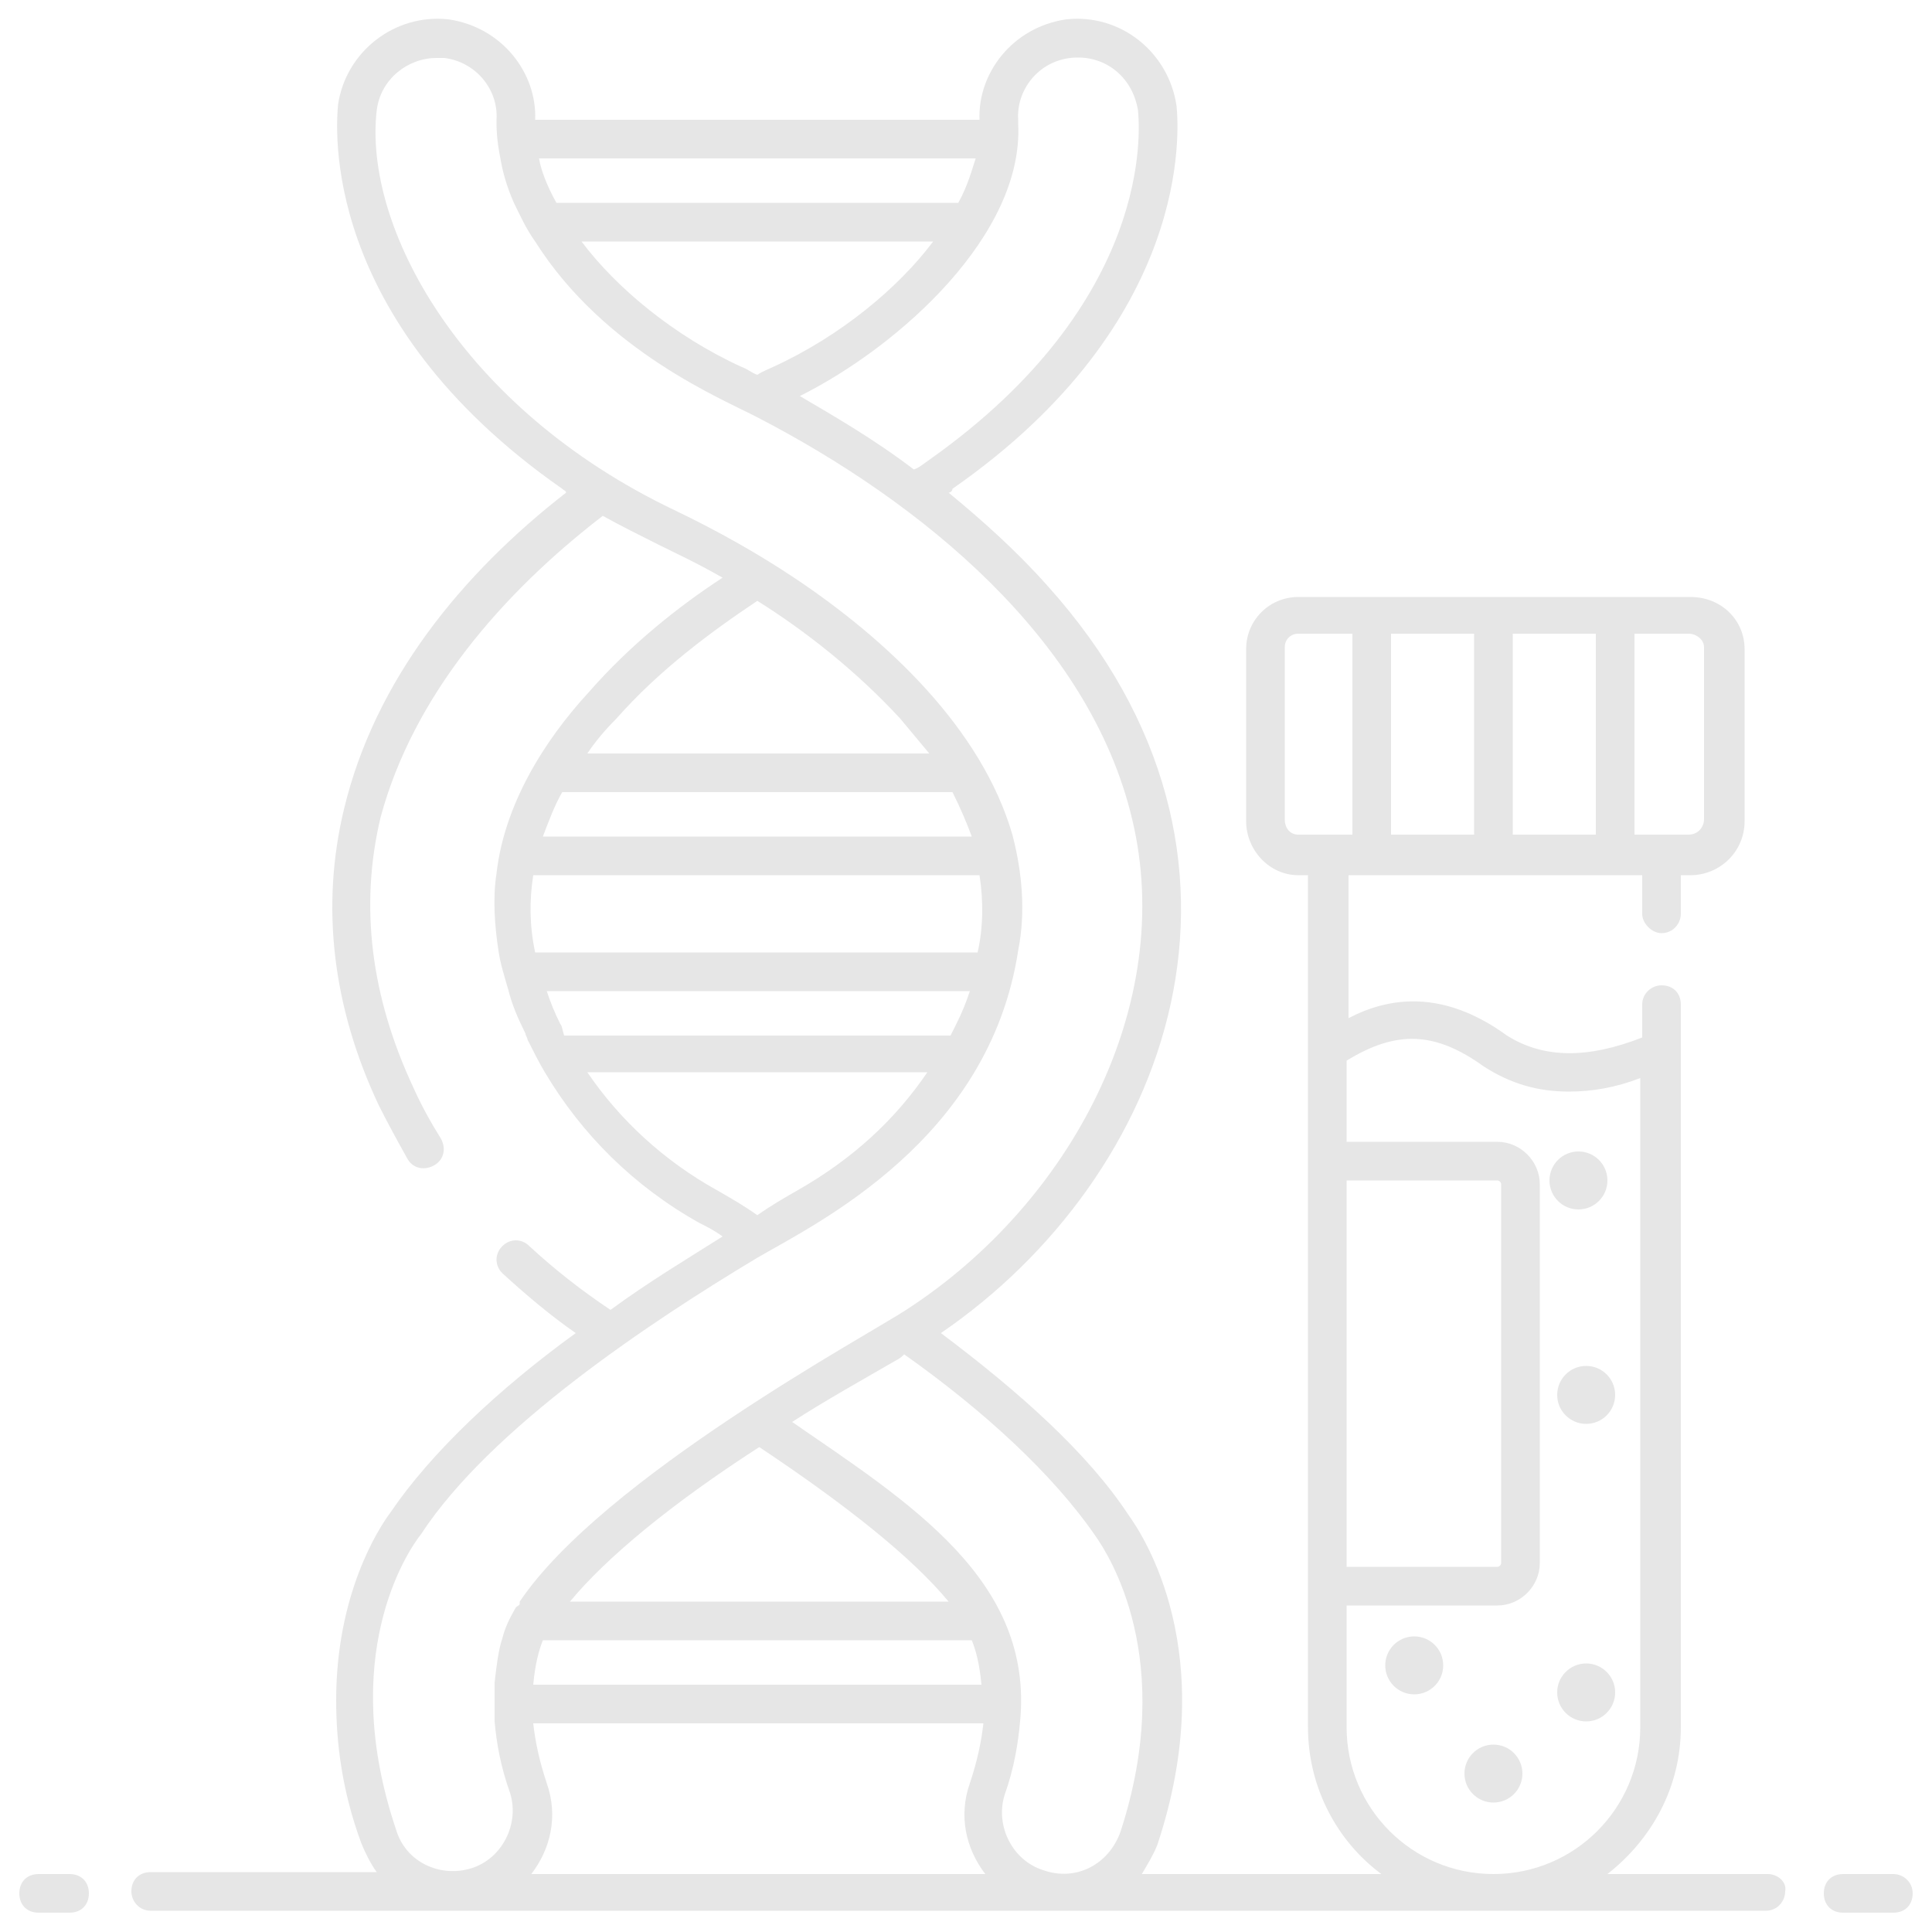
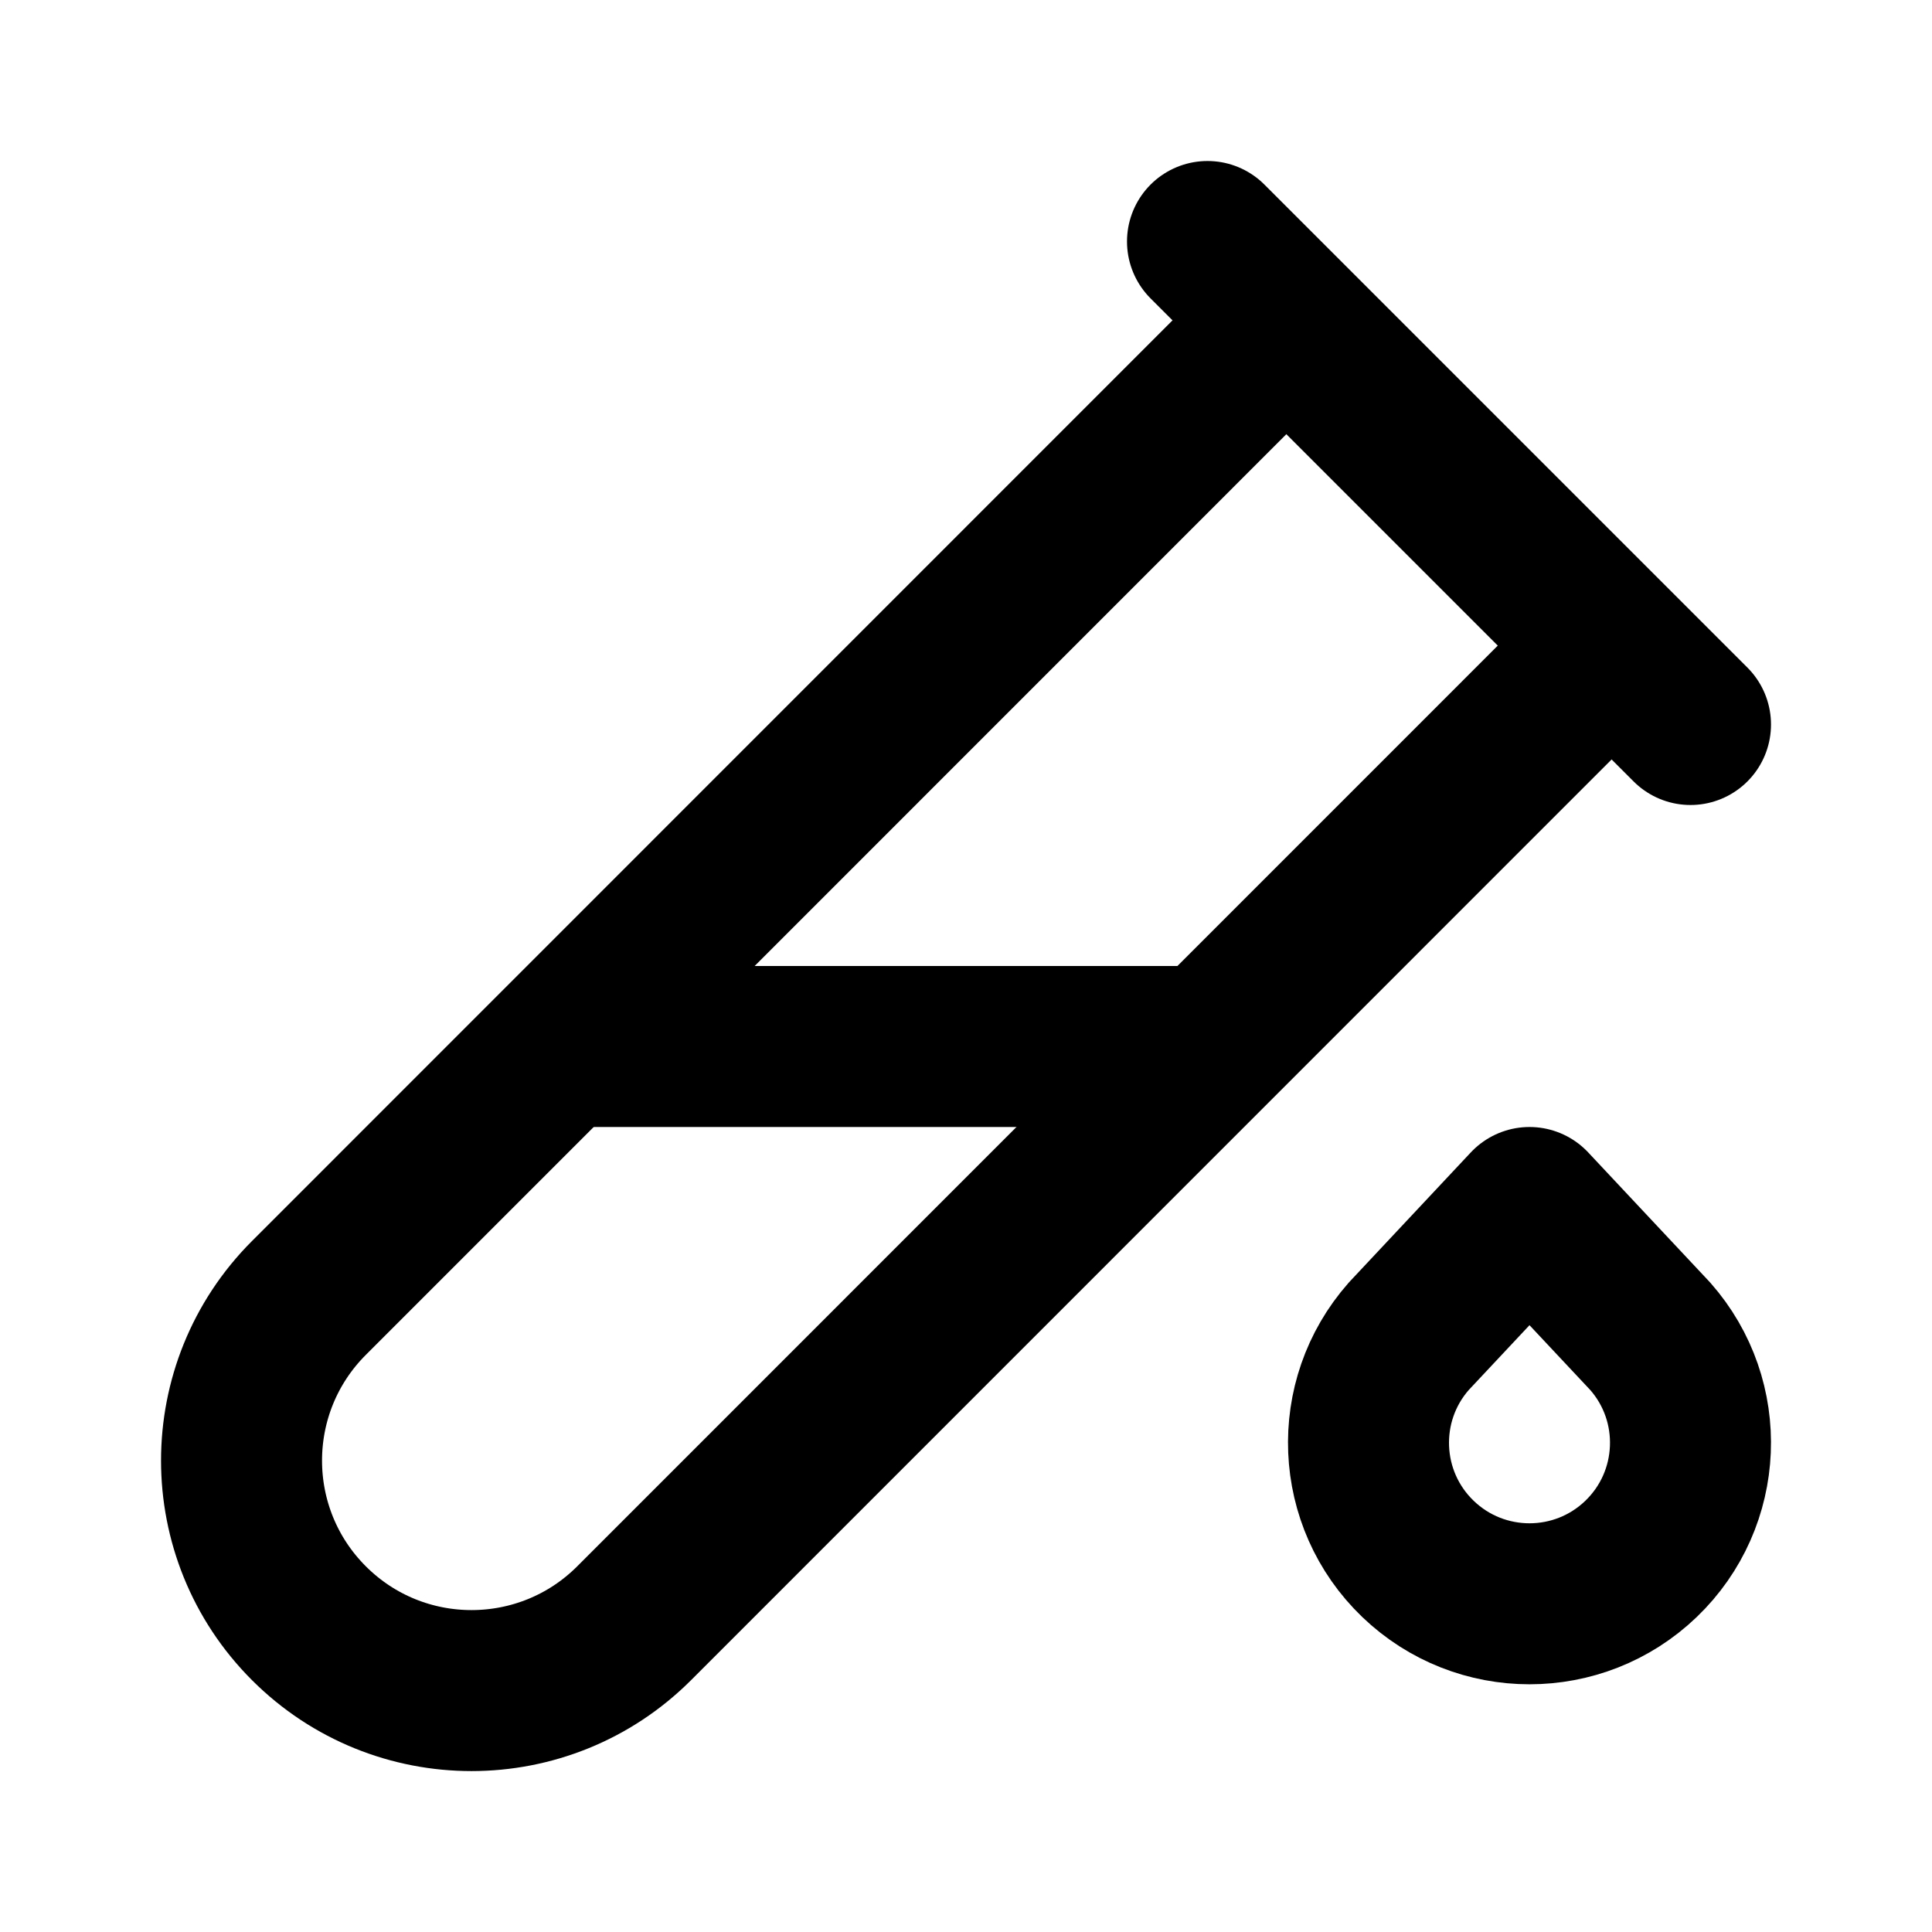
- <svg xmlns="http://www.w3.org/2000/svg" t="1727532791721" class="icon" viewBox="0 0 1024 1024" version="1.1" p-id="4517" width="256" height="256">
-   <path d="M36.864 993.28H20.48c-6.144 0-10.24 4.096-10.24 10.24s4.096 10.24 10.24 10.24h16.384c6.144 0 10.24-4.096 10.24-10.24s-4.096-10.24-10.24-10.24zM1003.52 993.28h-26.624c-6.144 0-10.24 4.096-10.24 10.24s4.096 10.24 10.24 10.24H1003.52c6.144 0 10.24-4.096 10.24-10.24s-5.12-10.24-10.24-10.24z" p-id="4518" fill="#e6e6e6" />
-   <path d="M836.608 625.664m-15.36 0a15.36 15.36 0 1 0 30.72 0 15.36 15.36 0 1 0-30.72 0Z" p-id="4519" fill="#e6e6e6" />
-   <path d="M840.704 739.328m-15.36 0a15.36 15.36 0 1 0 30.72 0 15.36 15.36 0 1 0-30.72 0Z" p-id="4520" fill="#e6e6e6" />
-   <path d="M749.568 882.688m-15.36 0a15.36 15.36 0 1 0 30.72 0 15.36 15.36 0 1 0-30.72 0Z" p-id="4521" fill="#e6e6e6" />
-   <path d="M840.704 897.024m-15.36 0a15.36 15.36 0 1 0 30.72 0 15.36 15.36 0 1 0-30.72 0Z" p-id="4522" fill="#e6e6e6" />
-   <path d="M791.552 940.032m-15.36 0a15.36 15.36 0 1 0 30.72 0 15.36 15.36 0 1 0-30.72 0Z" p-id="4523" fill="#e6e6e6" />
-   <path d="M936.96 993.28h-84.992c23.552-18.432 38.912-46.08 38.912-77.824V532.48c0-6.144-4.096-10.24-10.24-10.24-5.12 0-10.24 4.096-10.24 10.24v17.408c-28.672 11.264-52.224 11.264-71.68-1.024-33.792-24.576-62.464-20.48-83.968-9.216v-75.776H870.4v20.48c0 5.12 5.12 10.24 10.24 10.24 6.144 0 10.24-5.12 10.24-10.24v-20.48h5.12c15.36 0 28.672-12.288 28.672-28.672v-91.136c0-15.36-12.288-27.648-28.672-27.648H688.128c-15.36 0-27.648 12.288-27.648 27.648v91.136c0 15.36 12.288 28.672 27.648 28.672h5.12v451.584c0 31.744 15.36 60.416 38.912 77.824H605.184c3.072-5.12 6.144-10.24 8.192-15.36 33.792-101.376-7.168-163.84-15.36-175.104-21.504-32.768-58.368-65.536-99.328-96.256 119.808-81.92 186.368-251.904 56.32-396.288-16.384-18.432-34.816-34.816-52.224-49.152 1.024 0 2.048-1.024 2.048-2.048C632.832 169.984 624.64 67.584 623.616 56.32 619.52 27.648 593.92 7.168 565.248 10.24c-28.672 4.096-47.104 28.672-46.08 53.248h-235.52c1.024-24.576-17.408-49.152-46.08-53.248-28.672-3.072-54.272 17.408-58.368 45.056-1.024 11.264-10.24 113.664 118.784 203.776 1.024 1.024 2.048 1.024 2.048 2.048-55.296 43.008-101.376 99.328-117.76 167.936-12.288 51.2-6.144 104.448 18.432 156.672 5.12 10.24 10.24 19.456 15.36 28.672 3.072 5.12 9.216 6.144 14.336 3.072 5.12-3.072 6.144-9.216 3.072-14.336-5.12-8.192-10.24-17.408-14.336-26.624-22.528-48.128-28.672-96.256-17.408-143.36C219.136 368.64 266.24 314.368 319.488 273.408c9.216 5.12 19.456 10.24 29.696 15.36 8.192 4.096 19.456 9.216 33.792 17.408-23.552 15.36-49.152 35.84-70.656 60.416-24.576 26.624-45.056 60.416-49.152 96.256-2.048 13.312-1.024 27.648 1.024 40.96 1.024 7.168 3.072 13.312 5.12 20.48 2.048 8.192 5.12 15.36 9.216 23.552 0 1.024 1.024 2.048 1.024 3.072 3.072 6.144 6.144 12.288 9.216 17.408 19.456 32.768 47.104 60.416 81.92 79.872 4.096 2.048 8.192 4.096 12.288 7.168-19.456 12.288-39.936 24.576-59.392 38.912-15.36-10.24-29.696-21.504-43.008-33.792-4.096-4.096-10.24-4.096-14.336 0-4.096 4.096-4.096 10.24 0 14.336 12.288 11.264 25.6 22.528 38.912 31.744-40.96 29.696-76.8 63.488-98.304 95.232-6.144 8.192-28.672 43.008-28.672 99.328 0 22.528 3.072 48.128 13.312 75.776 2.048 5.12 5.12 11.264 8.192 15.36H79.872c-6.144 0-10.24 4.096-10.24 10.24 0 5.12 4.096 10.24 10.24 10.24h856.064c6.144 0 10.24-5.12 10.24-10.24 1.024-5.12-4.096-9.216-9.216-9.216zM539.648 65.536v-2.048c-1.024-15.36 10.24-30.72 27.648-32.768 17.408-2.048 32.768 9.216 35.84 27.648 1.024 10.24 8.192 101.376-110.592 185.344-3.072 2.048-5.12 4.096-8.192 5.12-21.504-16.384-43.008-28.672-60.416-38.912 53.248-26.624 118.784-86.016 115.712-144.384zM409.6 194.56c-2.048 1.024-5.12 2.048-8.192 4.096-3.072-1.024-5.12-3.072-8.192-4.096-35.84-16.384-66.56-41.984-84.992-66.56h186.368c-18.432 24.576-49.152 50.176-84.992 66.56zM517.12 83.968c-2.048 6.144-4.096 14.336-9.216 23.552H294.912c-5.12-9.216-8.192-17.408-9.216-23.552h231.424z m-190.464 296.96c22.528-25.6 50.176-46.08 74.752-62.464 24.576 15.36 52.224 36.864 75.776 62.464l15.36 18.432H311.296c4.096-6.144 9.216-12.288 15.36-18.432zM297.984 419.84h206.848c4.096 8.192 7.168 15.36 10.24 23.552H287.744c3.072-8.192 6.144-16.384 10.24-23.552z m-14.336 84.992c-3.072-14.336-3.072-27.648-1.024-40.96h236.544c2.048 13.312 2.048 27.648-1.024 40.96H283.648zM296.96 542.72c-3.072-6.144-5.12-11.264-7.168-17.408h224.256c-2.048 6.144-4.096 11.264-7.168 17.408l-3.072 6.144h-204.8c-1.024-3.072-1.024-5.12-2.048-6.144z m82.944 88.064c-27.648-15.36-51.2-36.864-68.608-62.464H491.52c-17.408 25.6-39.936 46.08-68.608 62.464-7.168 4.096-14.336 8.192-21.504 13.312-7.168-5.12-14.336-9.216-21.504-13.312zM275.456 849.92c0 1.024-1.024 1.024-2.048 2.048-1.024 2.048-5.12 8.192-7.168 16.384-2.048 6.144-3.072 14.336-4.096 23.552v20.48c1.024 11.264 3.072 23.552 8.192 37.888 5.12 16.384-4.096 34.816-20.48 39.936s-34.816-3.072-39.936-20.48c-30.72-91.136 5.12-146.432 13.312-156.672 36.864-56.32 121.856-112.64 178.176-146.432 31.744-18.432 122.88-62.464 138.24-162.816 4.096-20.48 2.048-41.984-3.072-61.44-16.384-56.32-66.56-103.424-115.712-136.192-18.432-12.288-39.936-24.576-63.488-35.84-113.664-54.272-164.864-150.528-157.696-211.968 2.048-16.384 16.384-27.648 31.744-27.648h4.096c16.384 2.048 28.672 16.384 27.648 32.768v2.048c0 2.048 0 8.192 2.048 18.432 1.024 6.144 3.072 14.336 7.168 23.552 3.072 6.144 6.144 13.312 11.264 20.48 36.864 58.368 100.352 83.968 117.76 93.184 87.04 45.056 176.128 117.76 198.656 212.992 23.552 98.304-32.768 203.776-119.808 260.096-18.432 12.288-160.768 89.088-204.8 154.624v1.024z m26.624-1.024c19.456-23.552 54.272-52.224 100.352-81.92 46.08 30.72 80.896 58.368 100.352 81.92H302.08z m212.992 20.48c2.048 5.12 4.096 12.288 5.12 23.552H282.624c1.024-11.264 3.072-18.432 5.12-23.552h227.328zM281.6 993.28c10.24-13.312 14.336-30.72 8.192-48.128-4.096-12.288-6.144-22.528-7.168-31.744h238.592c-1.024 9.216-3.072 19.456-7.168 31.744-6.144 17.408-2.048 34.816 8.192 48.128H281.6z m271.36-2.048c-16.384-5.12-25.6-23.552-20.48-39.936 5.12-14.336 7.168-27.648 8.192-38.912 7.168-74.752-58.368-115.712-120.832-158.72 17.408-11.264 35.84-21.504 55.296-32.768 2.048-1.024 3.072-2.048 4.096-3.072 41.984 29.696 78.848 63.488 101.376 96.256 7.168 10.24 43.008 65.536 13.312 156.672-6.144 17.408-23.552 26.624-40.96 20.48z m313.344-655.36h28.672c4.096 0 8.192 3.072 8.192 7.168v91.136c0 4.096-3.072 8.192-8.192 8.192h-28.672V335.872z m-64.512 0h44.032v106.496h-44.032V335.872z m-64.512 0h44.032v106.496H737.28V335.872z m-49.152 106.496c-4.096 0-7.168-3.072-7.168-8.192v-91.136c0-4.096 3.072-7.168 7.168-7.168H716.8v106.496h-28.672z m25.6 183.296h79.872c1.024 0 2.048 1.024 2.048 2.048v200.704c0 1.024-1.024 2.048-2.048 2.048h-79.872v-204.8zM791.552 993.28c-43.008 0-77.824-34.816-77.824-77.824v-64.512h79.872c12.288 0 22.528-10.24 22.528-22.528V627.712c0-12.288-10.24-22.528-22.528-22.528h-79.872v-43.008c26.624-16.384 47.104-15.36 72.704 3.072 14.336 9.216 28.672 13.312 45.056 13.312 12.288 0 24.576-2.048 37.888-7.168v344.064c0 43.008-34.816 77.824-77.824 77.824z" p-id="4524" fill="#e6e6e6" />
+ <svg xmlns="http://www.w3.org/2000/svg" width="24" height="24" viewBox="0 0 24 24" fill="none" stroke="currentColor" stroke-width="2" stroke-linecap="round" stroke-linejoin="round" class="icon icon-tabler icons-tabler-outline icon-tabler-test-pipe">
+   <path stroke="none" d="M0 0h24v24H0z" fill="none" />
+   <path d="M20 8.04l-12.122 12.124a2.857 2.857 0 1 1 -4.041 -4.04l12.122 -12.124" />
+   <path d="M7 13h8" />
+   <path d="M19 15l1.5 1.6a2 2 0 1 1 -3 0l1.5 -1.6z" />
+   <path d="M15 3l6 6" />
</svg>
